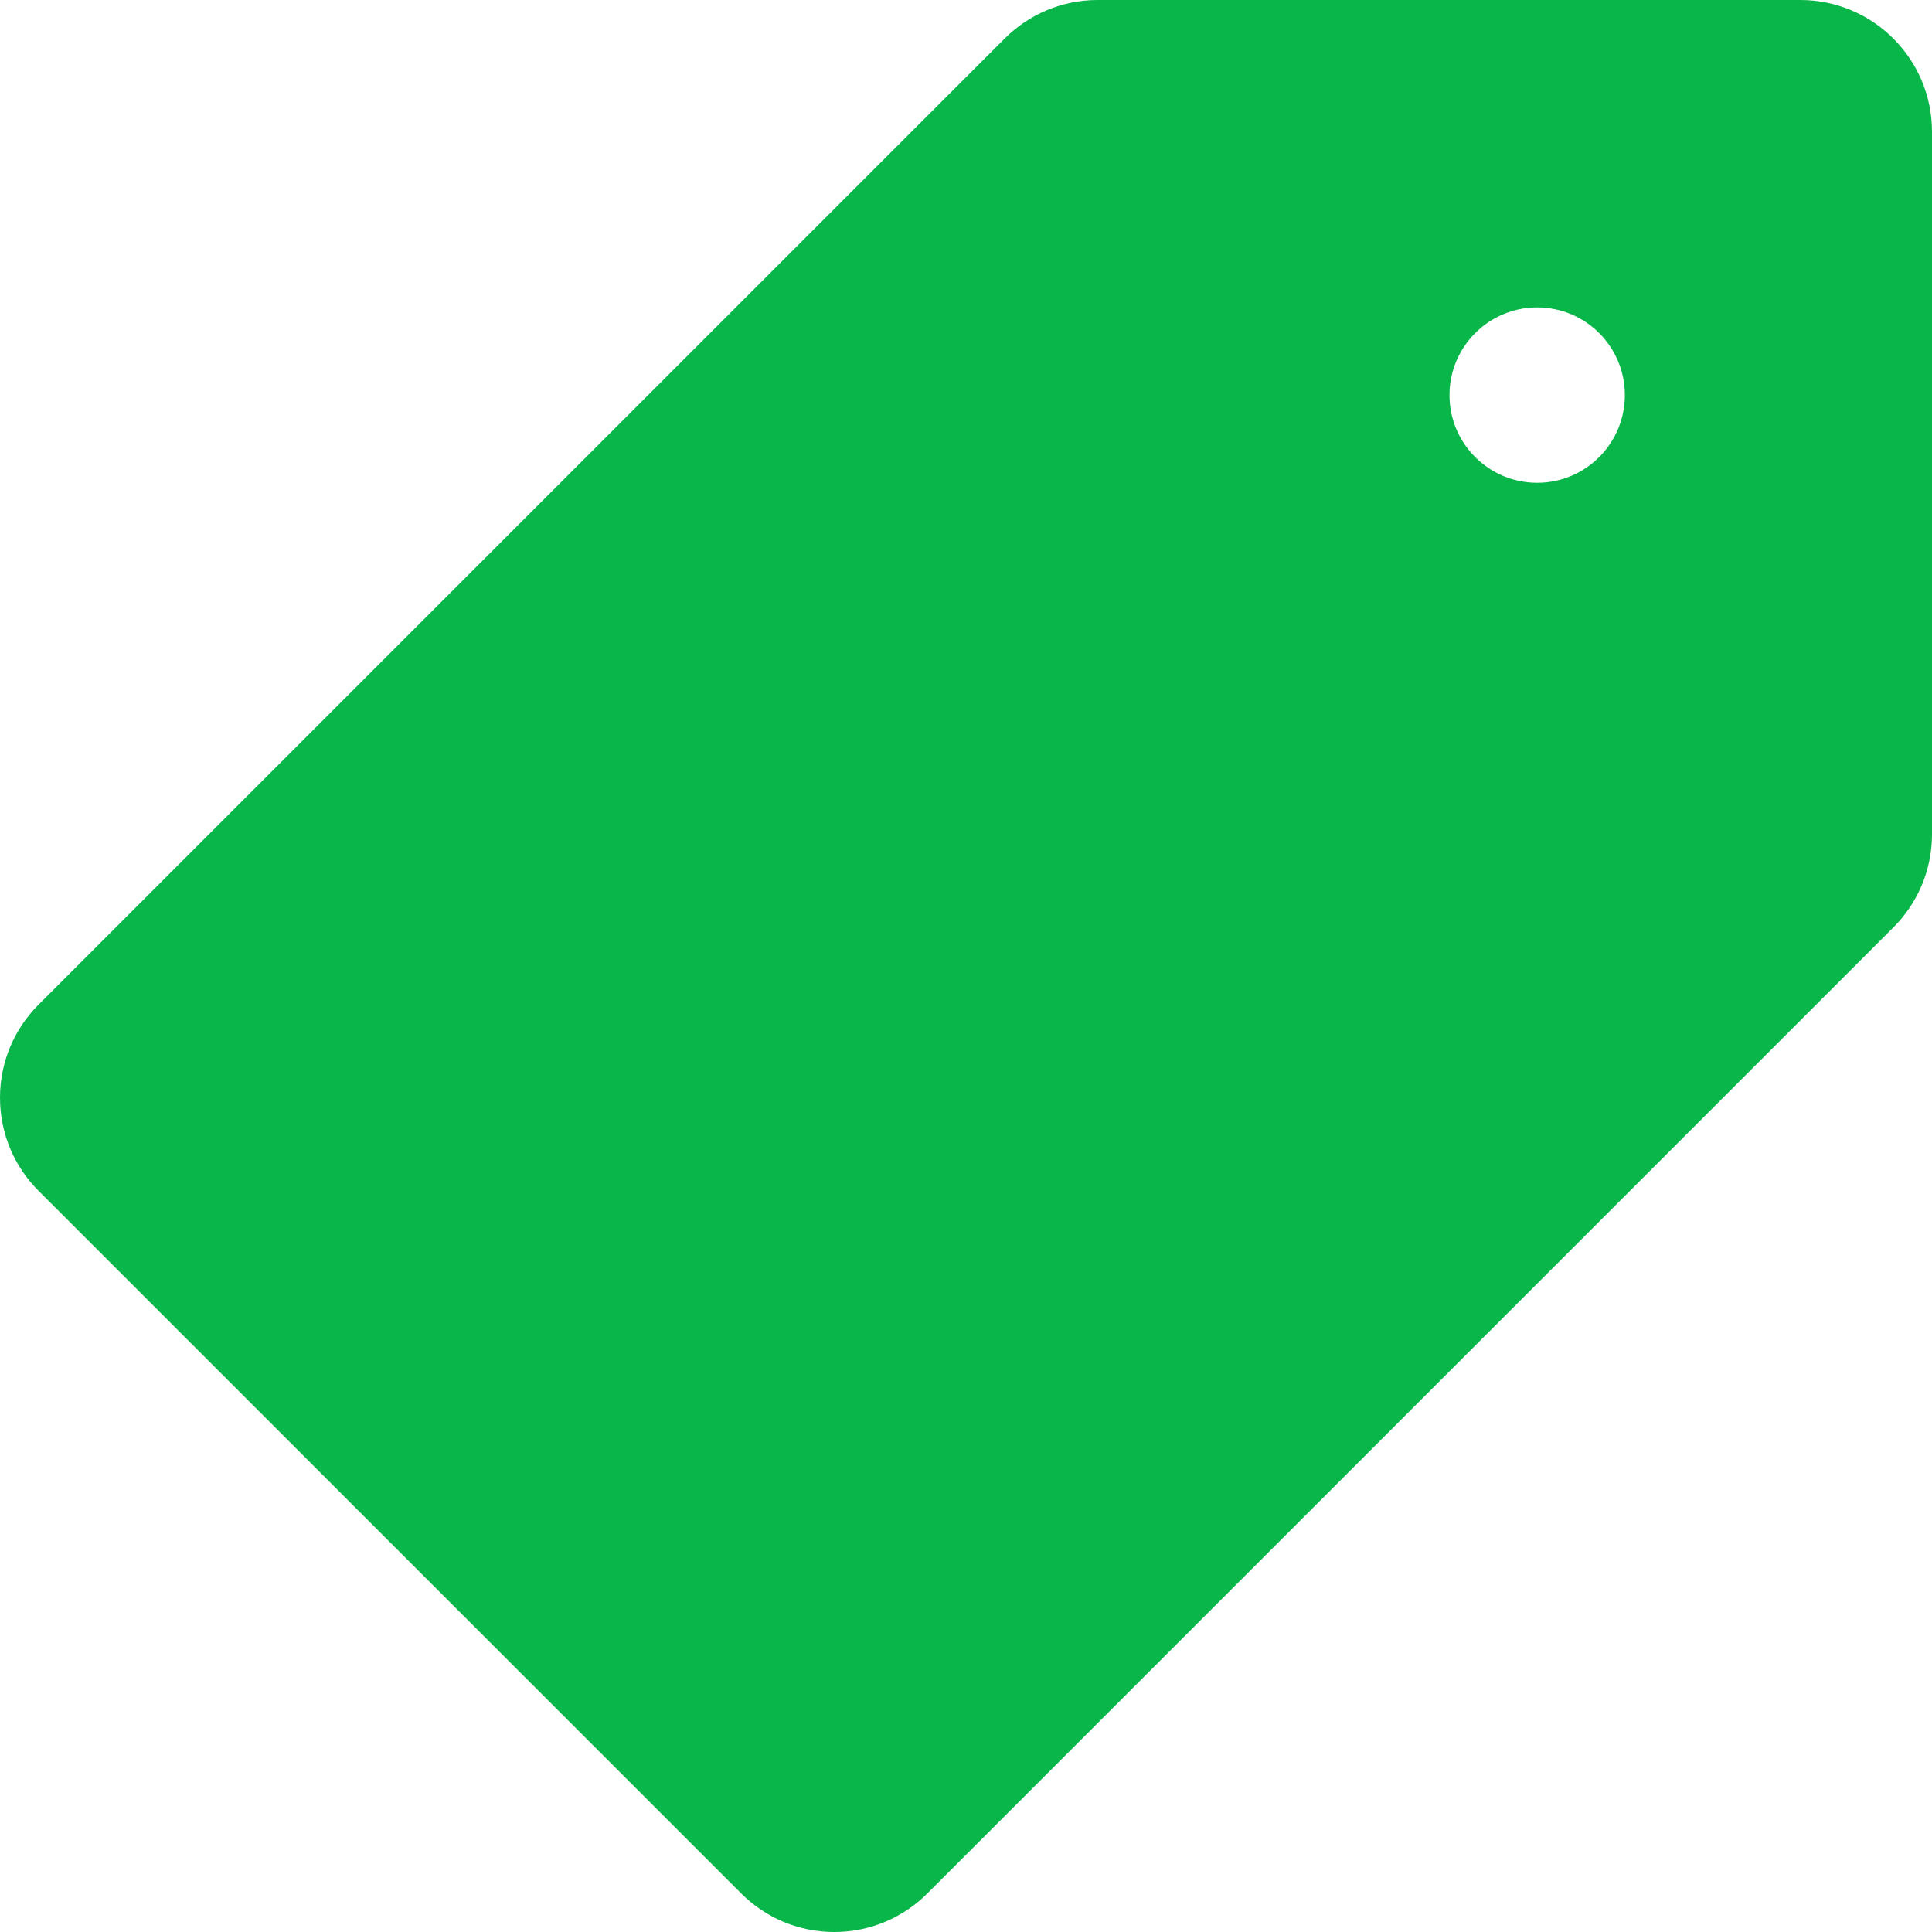
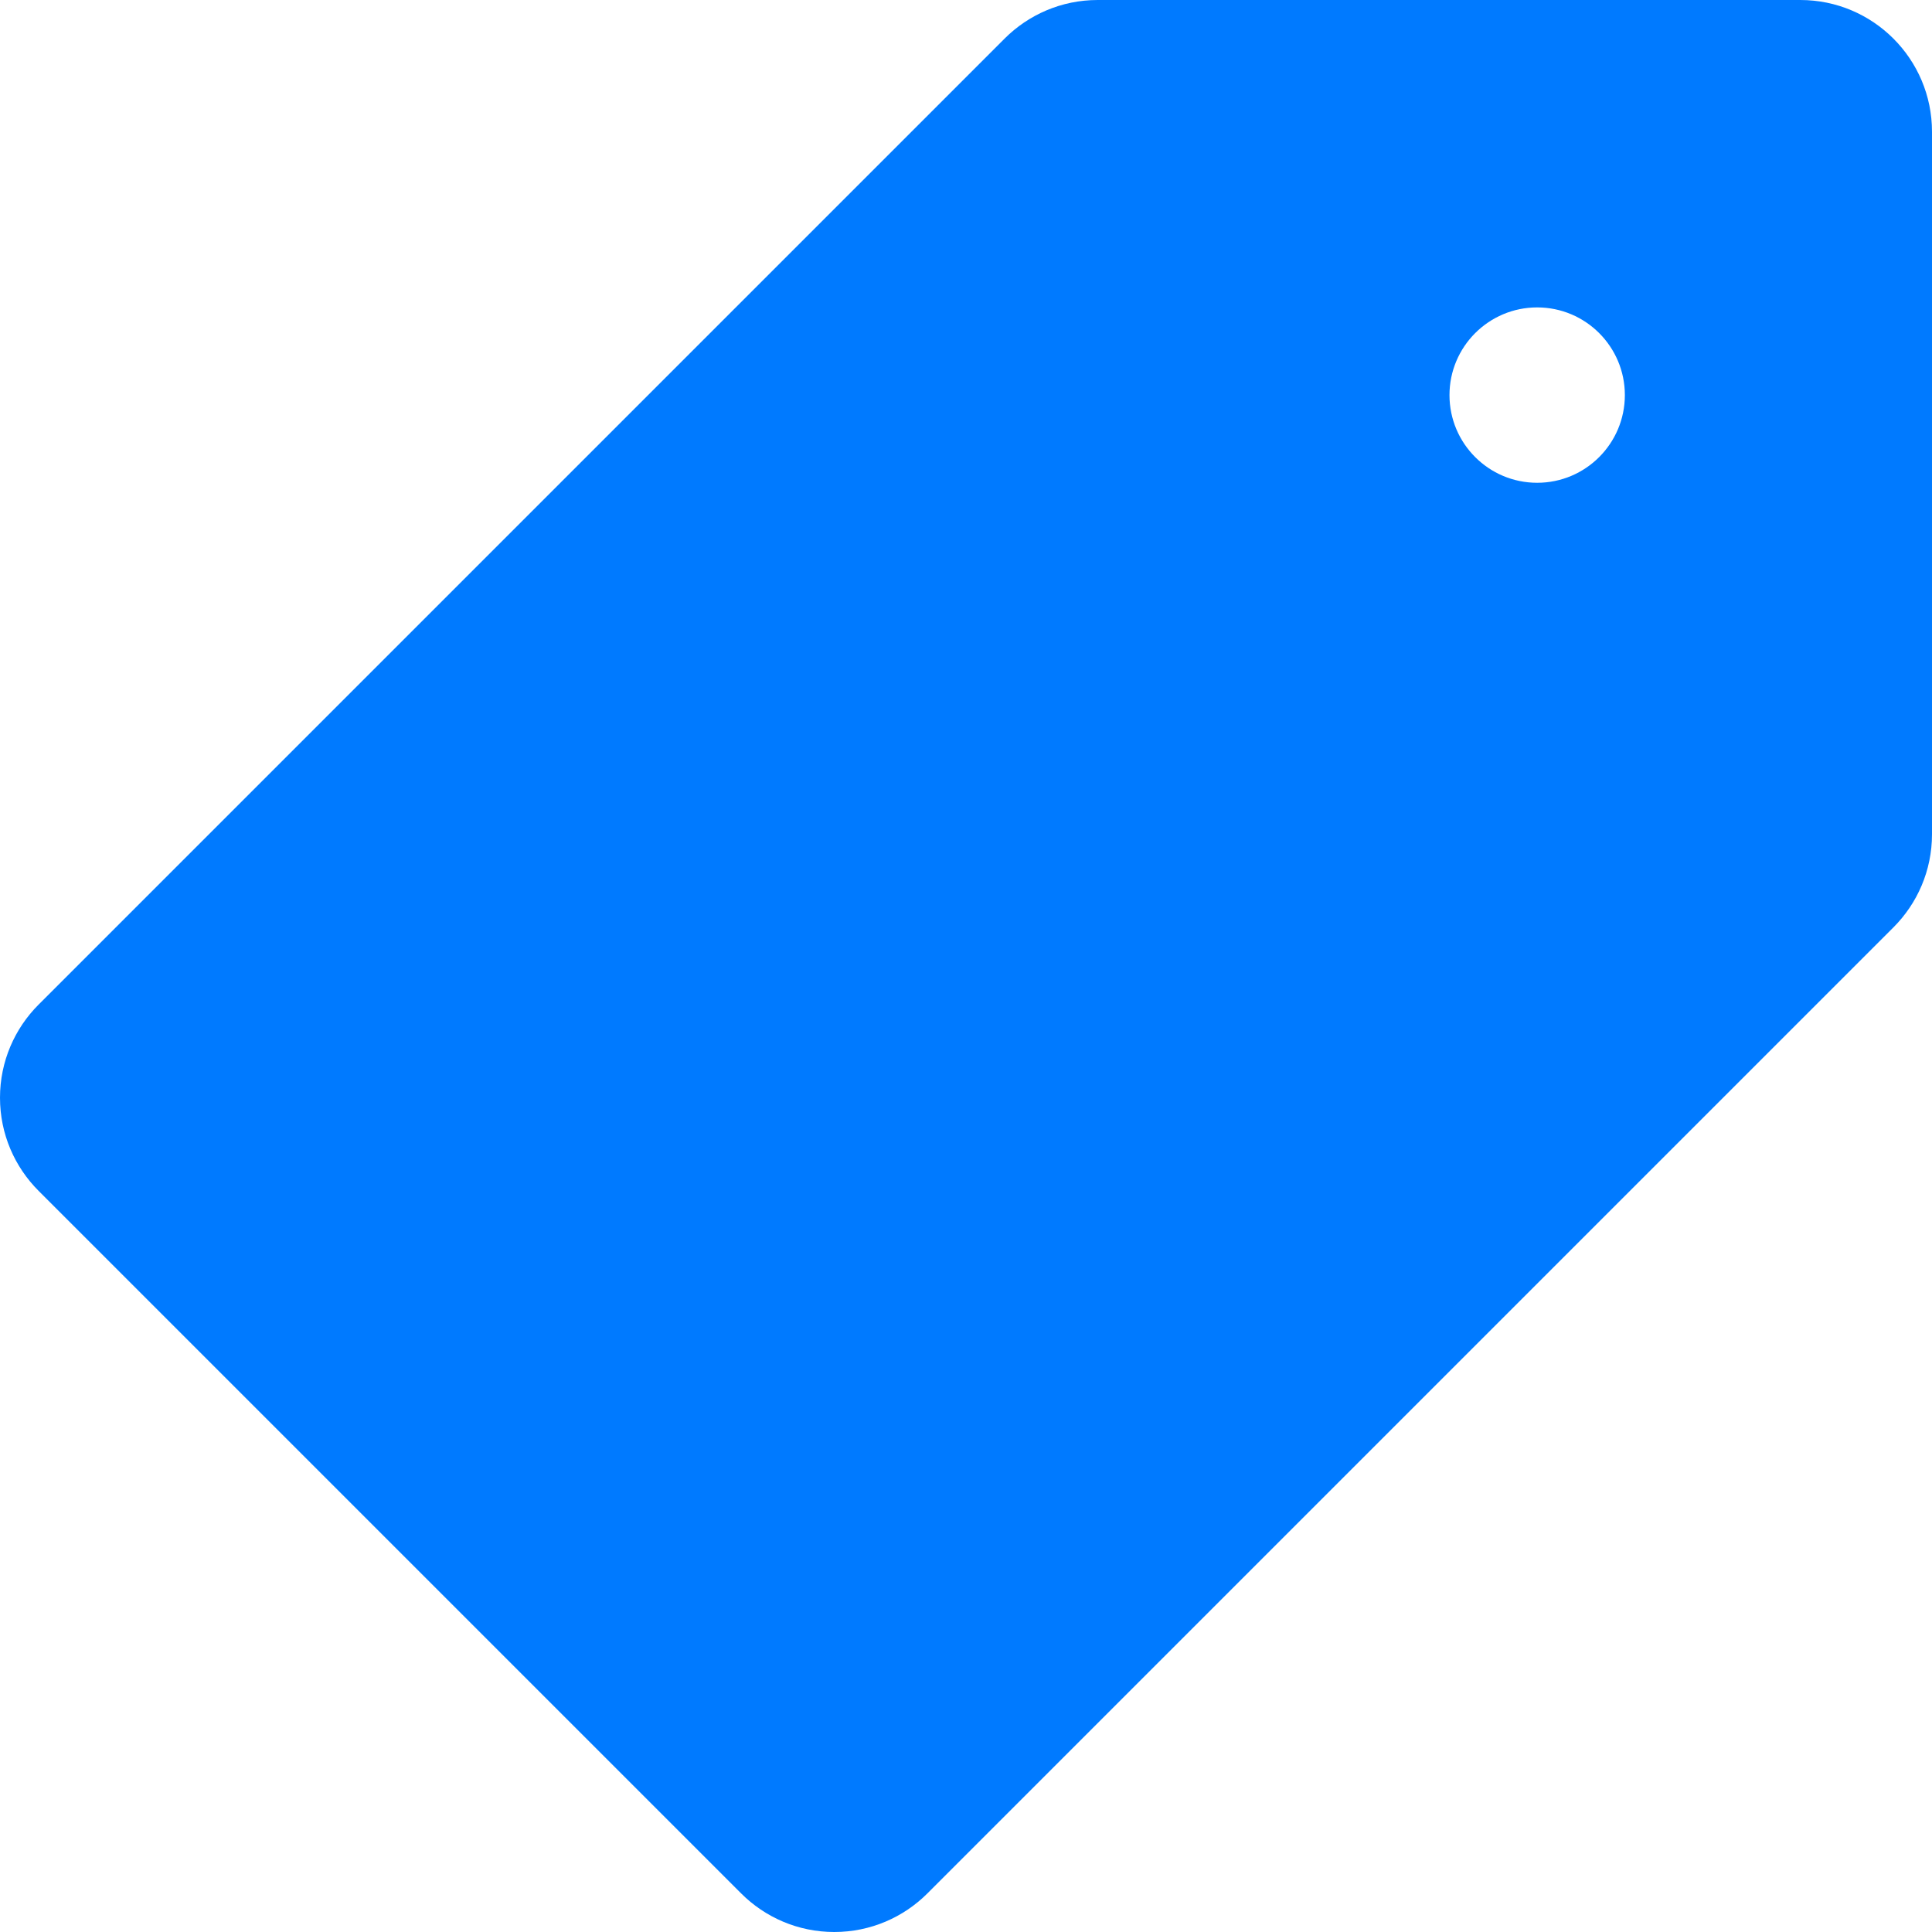
<svg xmlns="http://www.w3.org/2000/svg" version="1.1" id="Layer_1" x="0px" y="0px" width="44px" height="44px" viewBox="0 0 44 44" style="enable-background:new 0 0 44 44;" xml:space="preserve">
-   <g id="_x37_47-tag-toolbar-selected_x40_2x.png" fill="#08B649">
+   <g id="_x37_47-tag-toolbar-selected_x40_2x.png" fill="#007AFF">
    <g>
      <path d="M41,0H25c-0.828,0-1.578,0.336-2.121,0.879l-22,22C0.336,23.422,0,24.172,0,25s0.336,1.578,0.879,2.121l16,16    C17.422,43.664,18.172,44,19,44s1.578-0.336,2.121-0.879l22-22C43.664,20.578,44,19.828,44,19V3C44,1.344,42.657,0,41,0z     M35.008,10.995c-1.103,0-1.997-0.895-1.997-1.997s0.895-1.997,1.997-1.997c1.104,0,1.997,0.895,1.997,1.997    S36.111,10.995,35.008,10.995z" />
    </g>
  </g>
  <g>
</g>
  <g>
</g>
  <g>
</g>
  <g>
</g>
  <g>
</g>
  <g>
</g>
  <g>
</g>
  <g>
</g>
  <g>
</g>
  <g>
</g>
  <g>
</g>
  <g>
</g>
  <g>
</g>
  <g>
</g>
  <g>
</g>
</svg>
